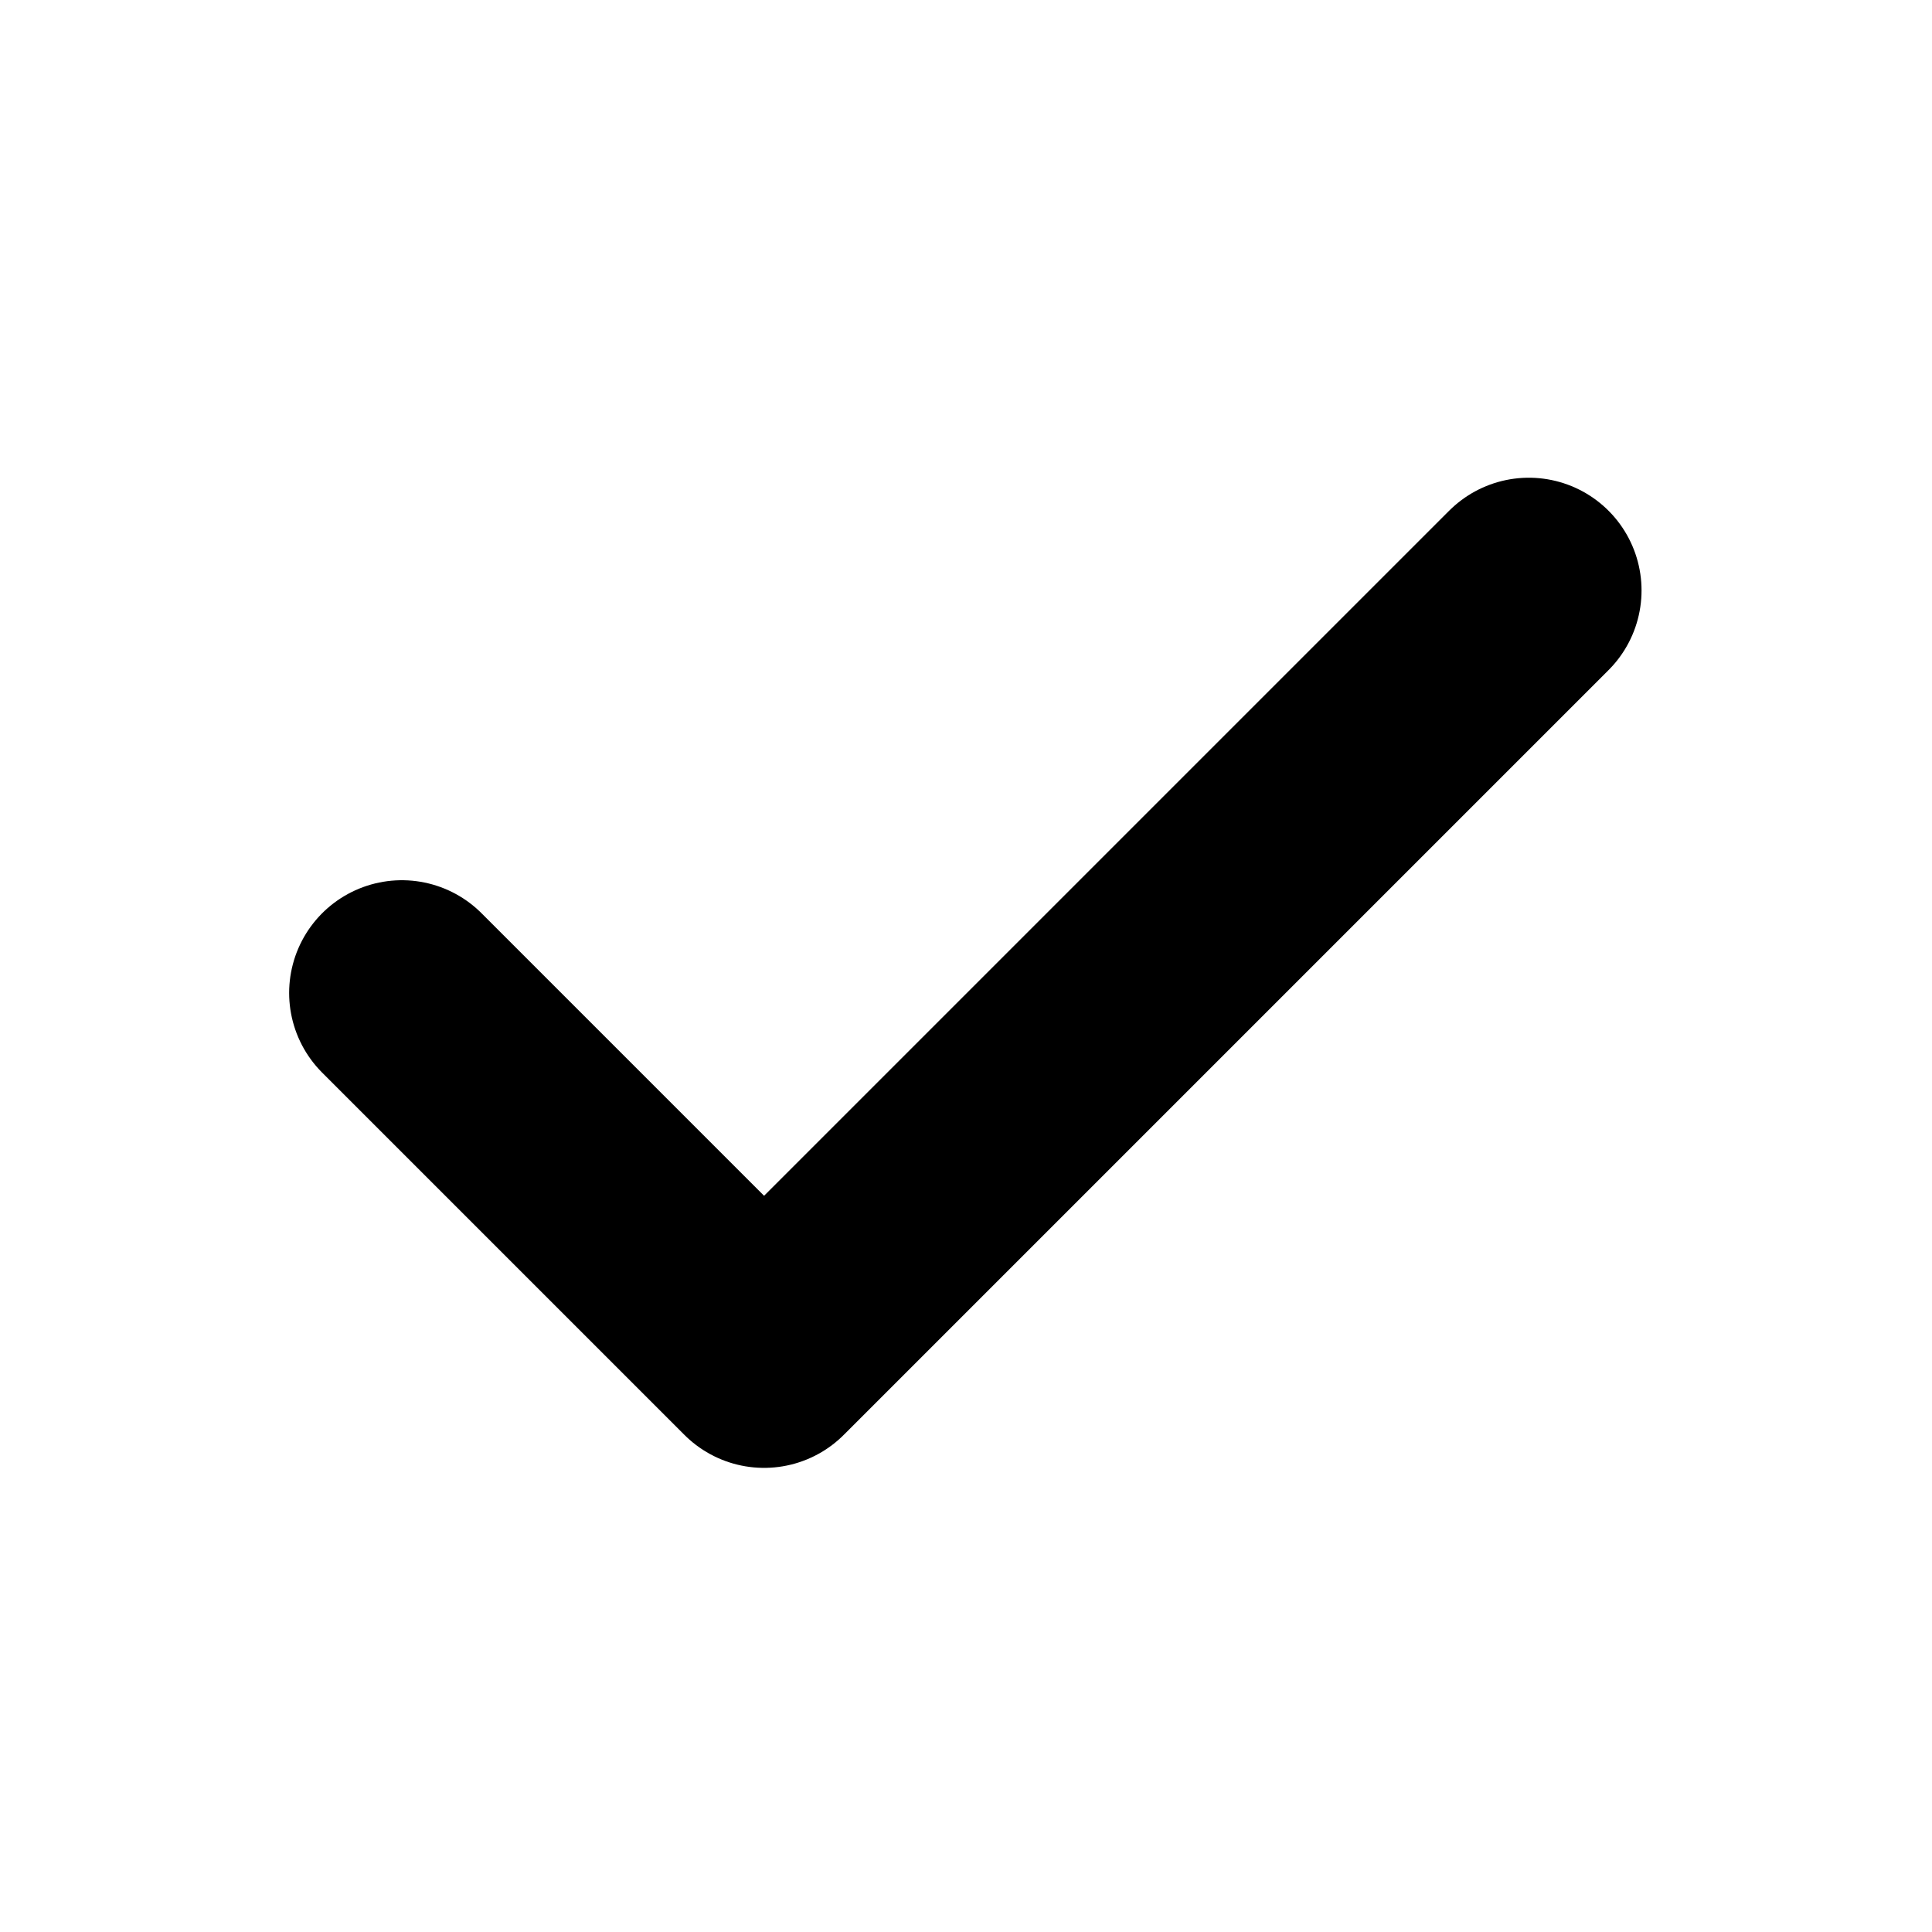
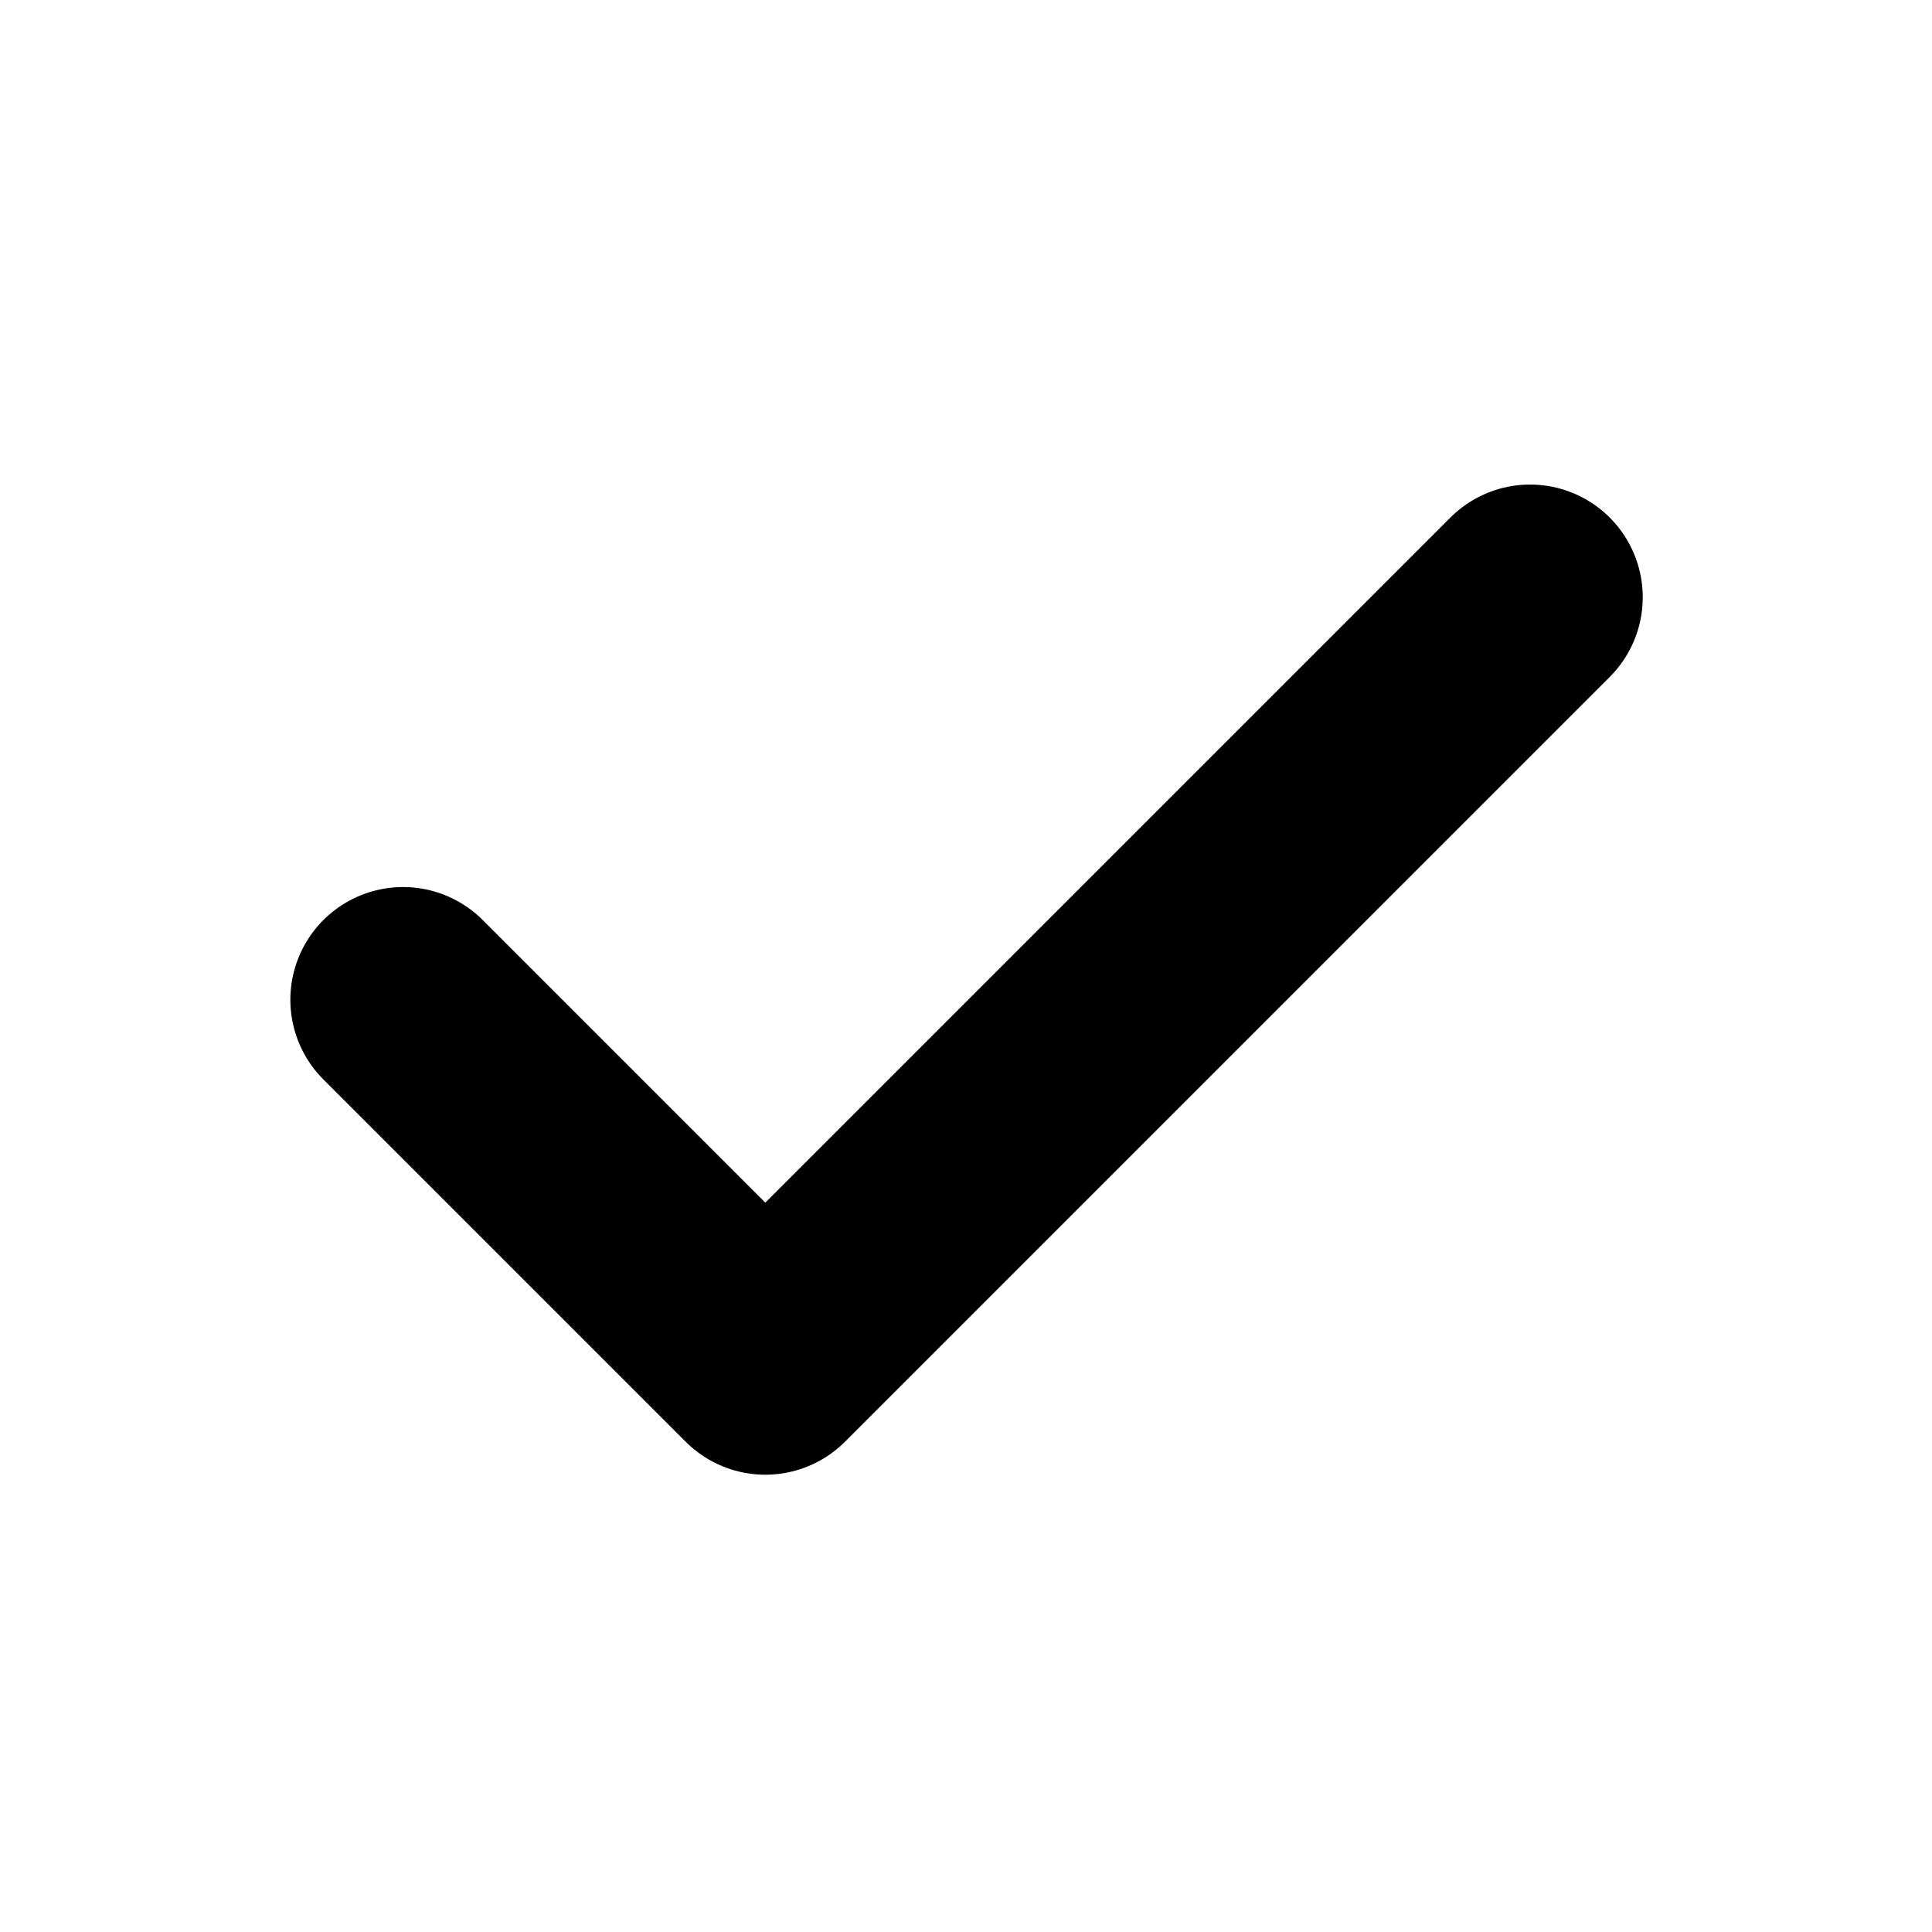
<svg xmlns="http://www.w3.org/2000/svg" width="48" height="48" viewBox="0 0 48 48" fill="none">
-   <g transform="translate(24 0) scale(0.331034) translate(-145.05 -73.5)">
-     <path d="M102.709 148.021L129.896 175.208L187.292 117.812" stroke-width="16.917" stroke-linecap="round" stroke-linejoin="round" stroke="currentColor" />
+   <g transform="translate(24 0) scale(0.82099) translate(-58.45 -29.43)">
+     <path d="M41.414 59.684L52.377 70.647L75.519 47.504" stroke-width="6.821" stroke-linecap="round" stroke-linejoin="round" stroke="currentColor" />
  </g>
</svg>
